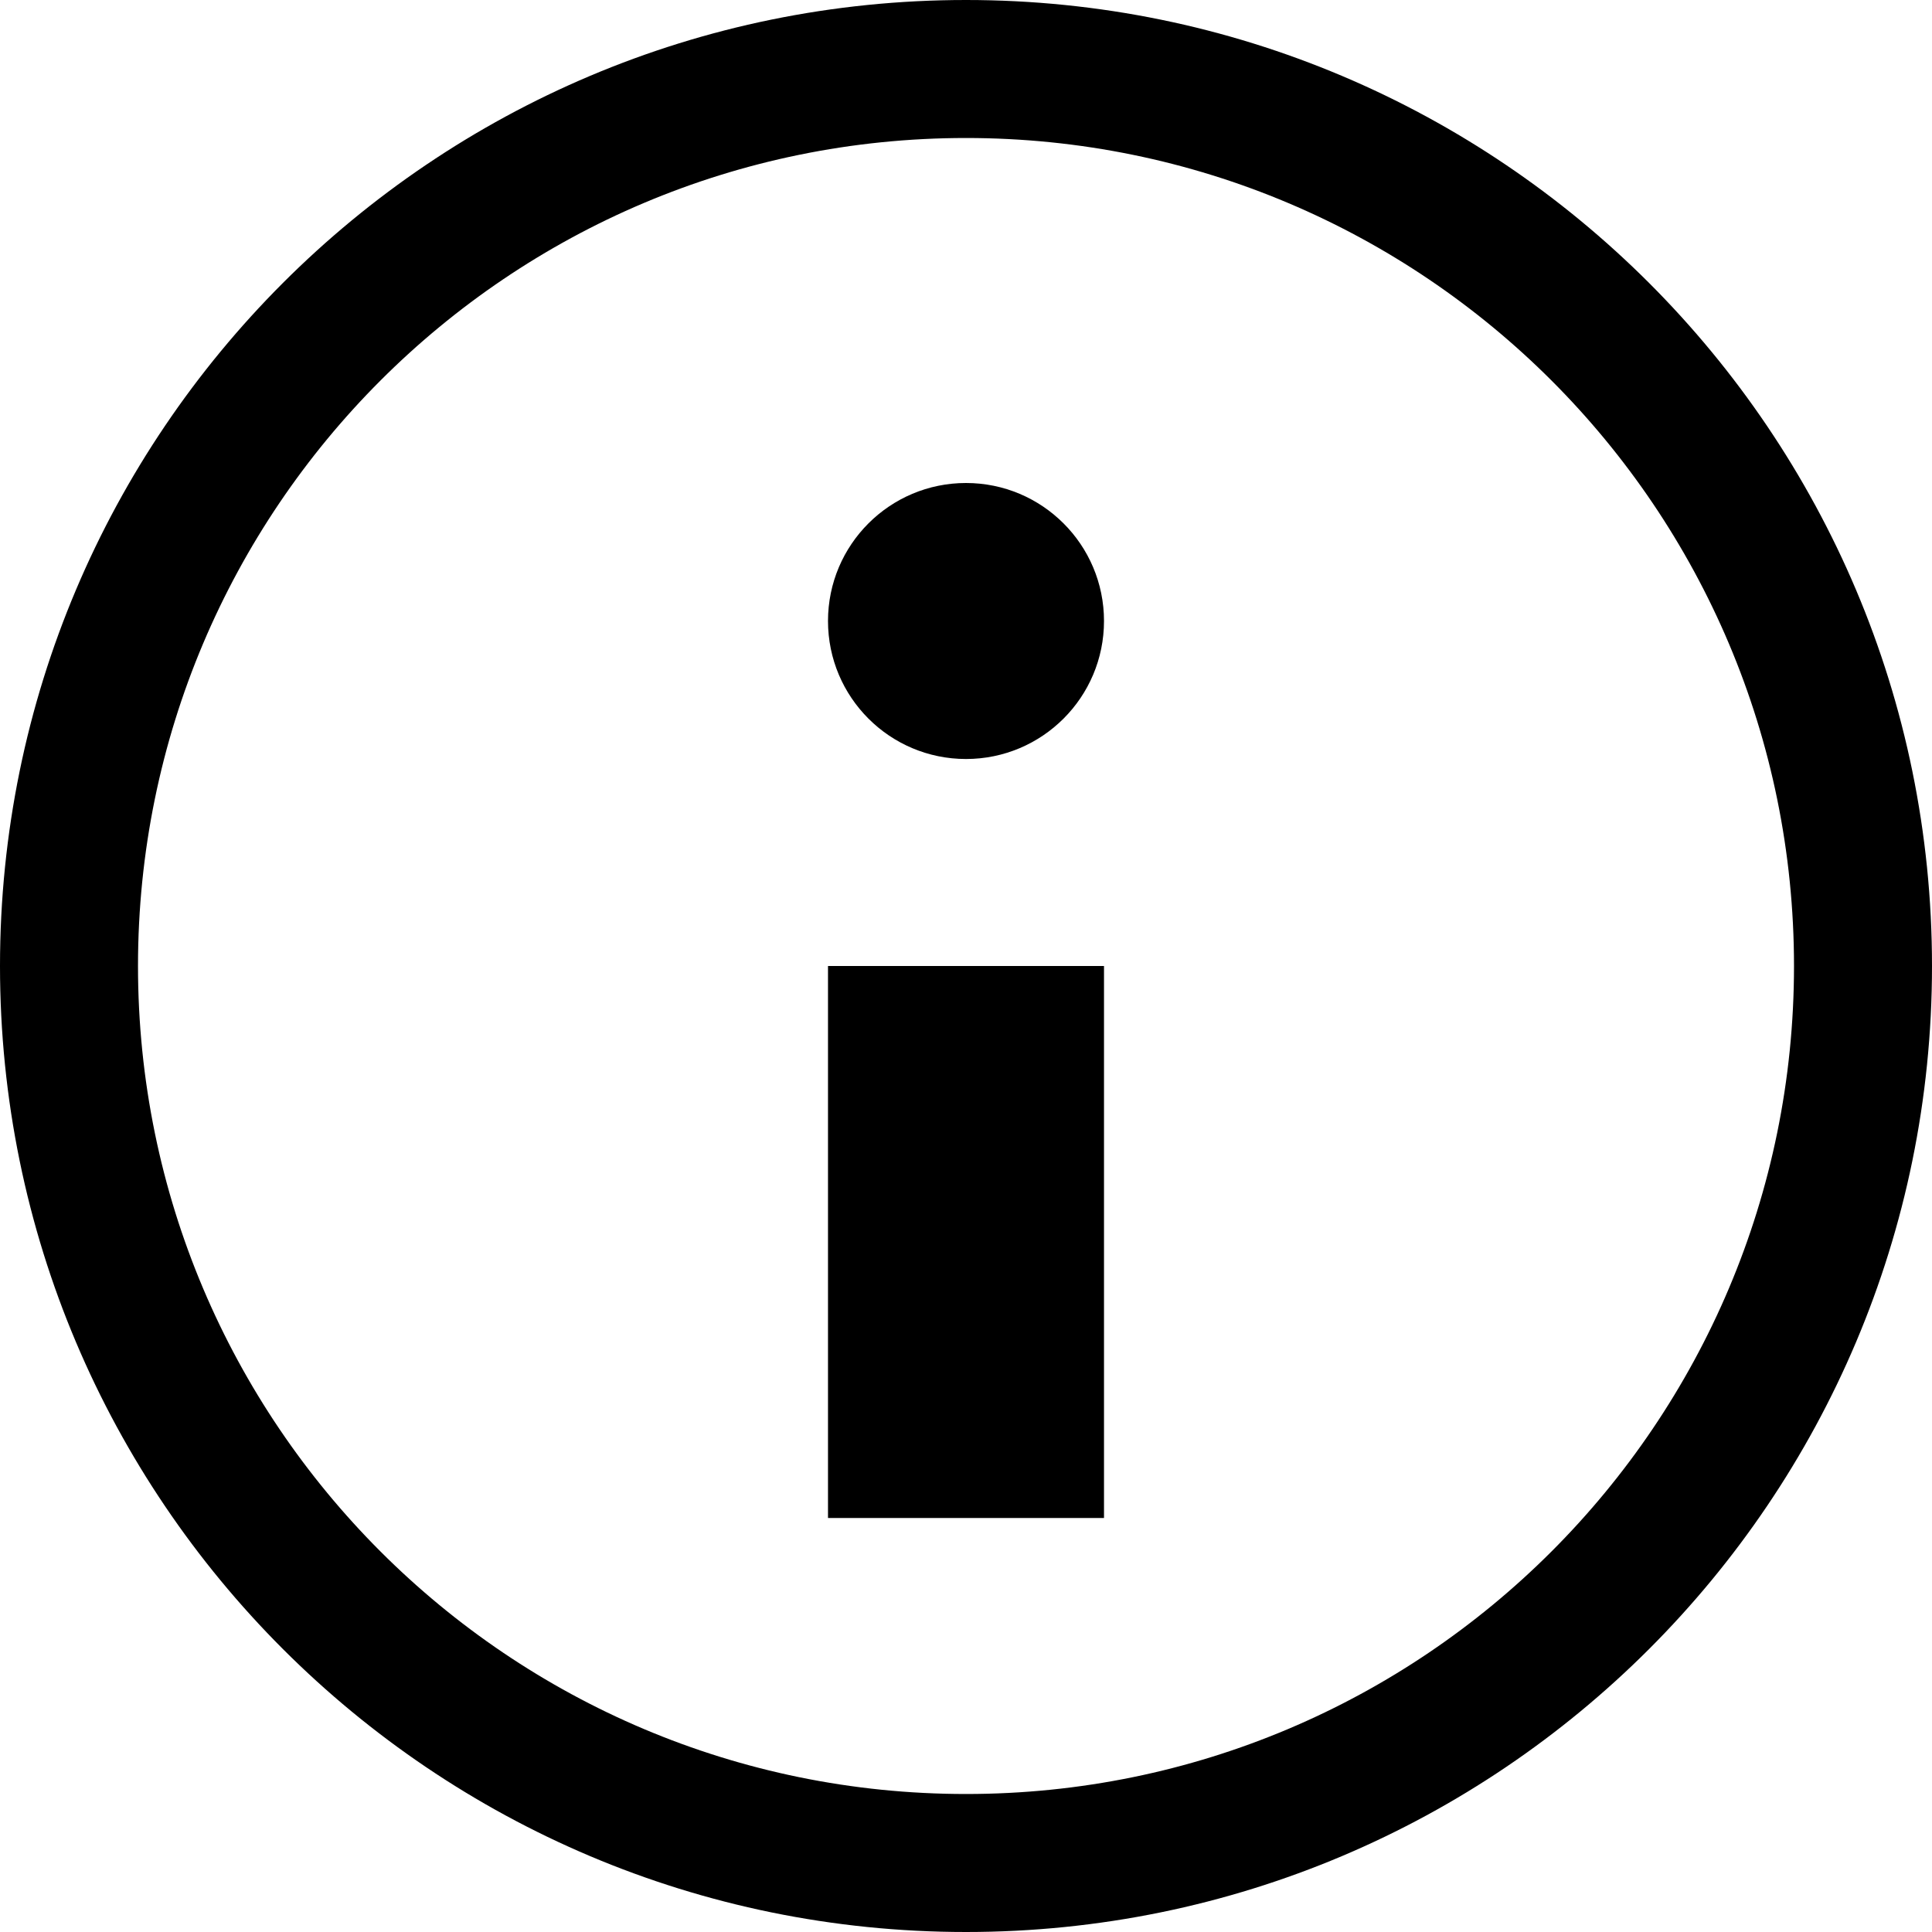
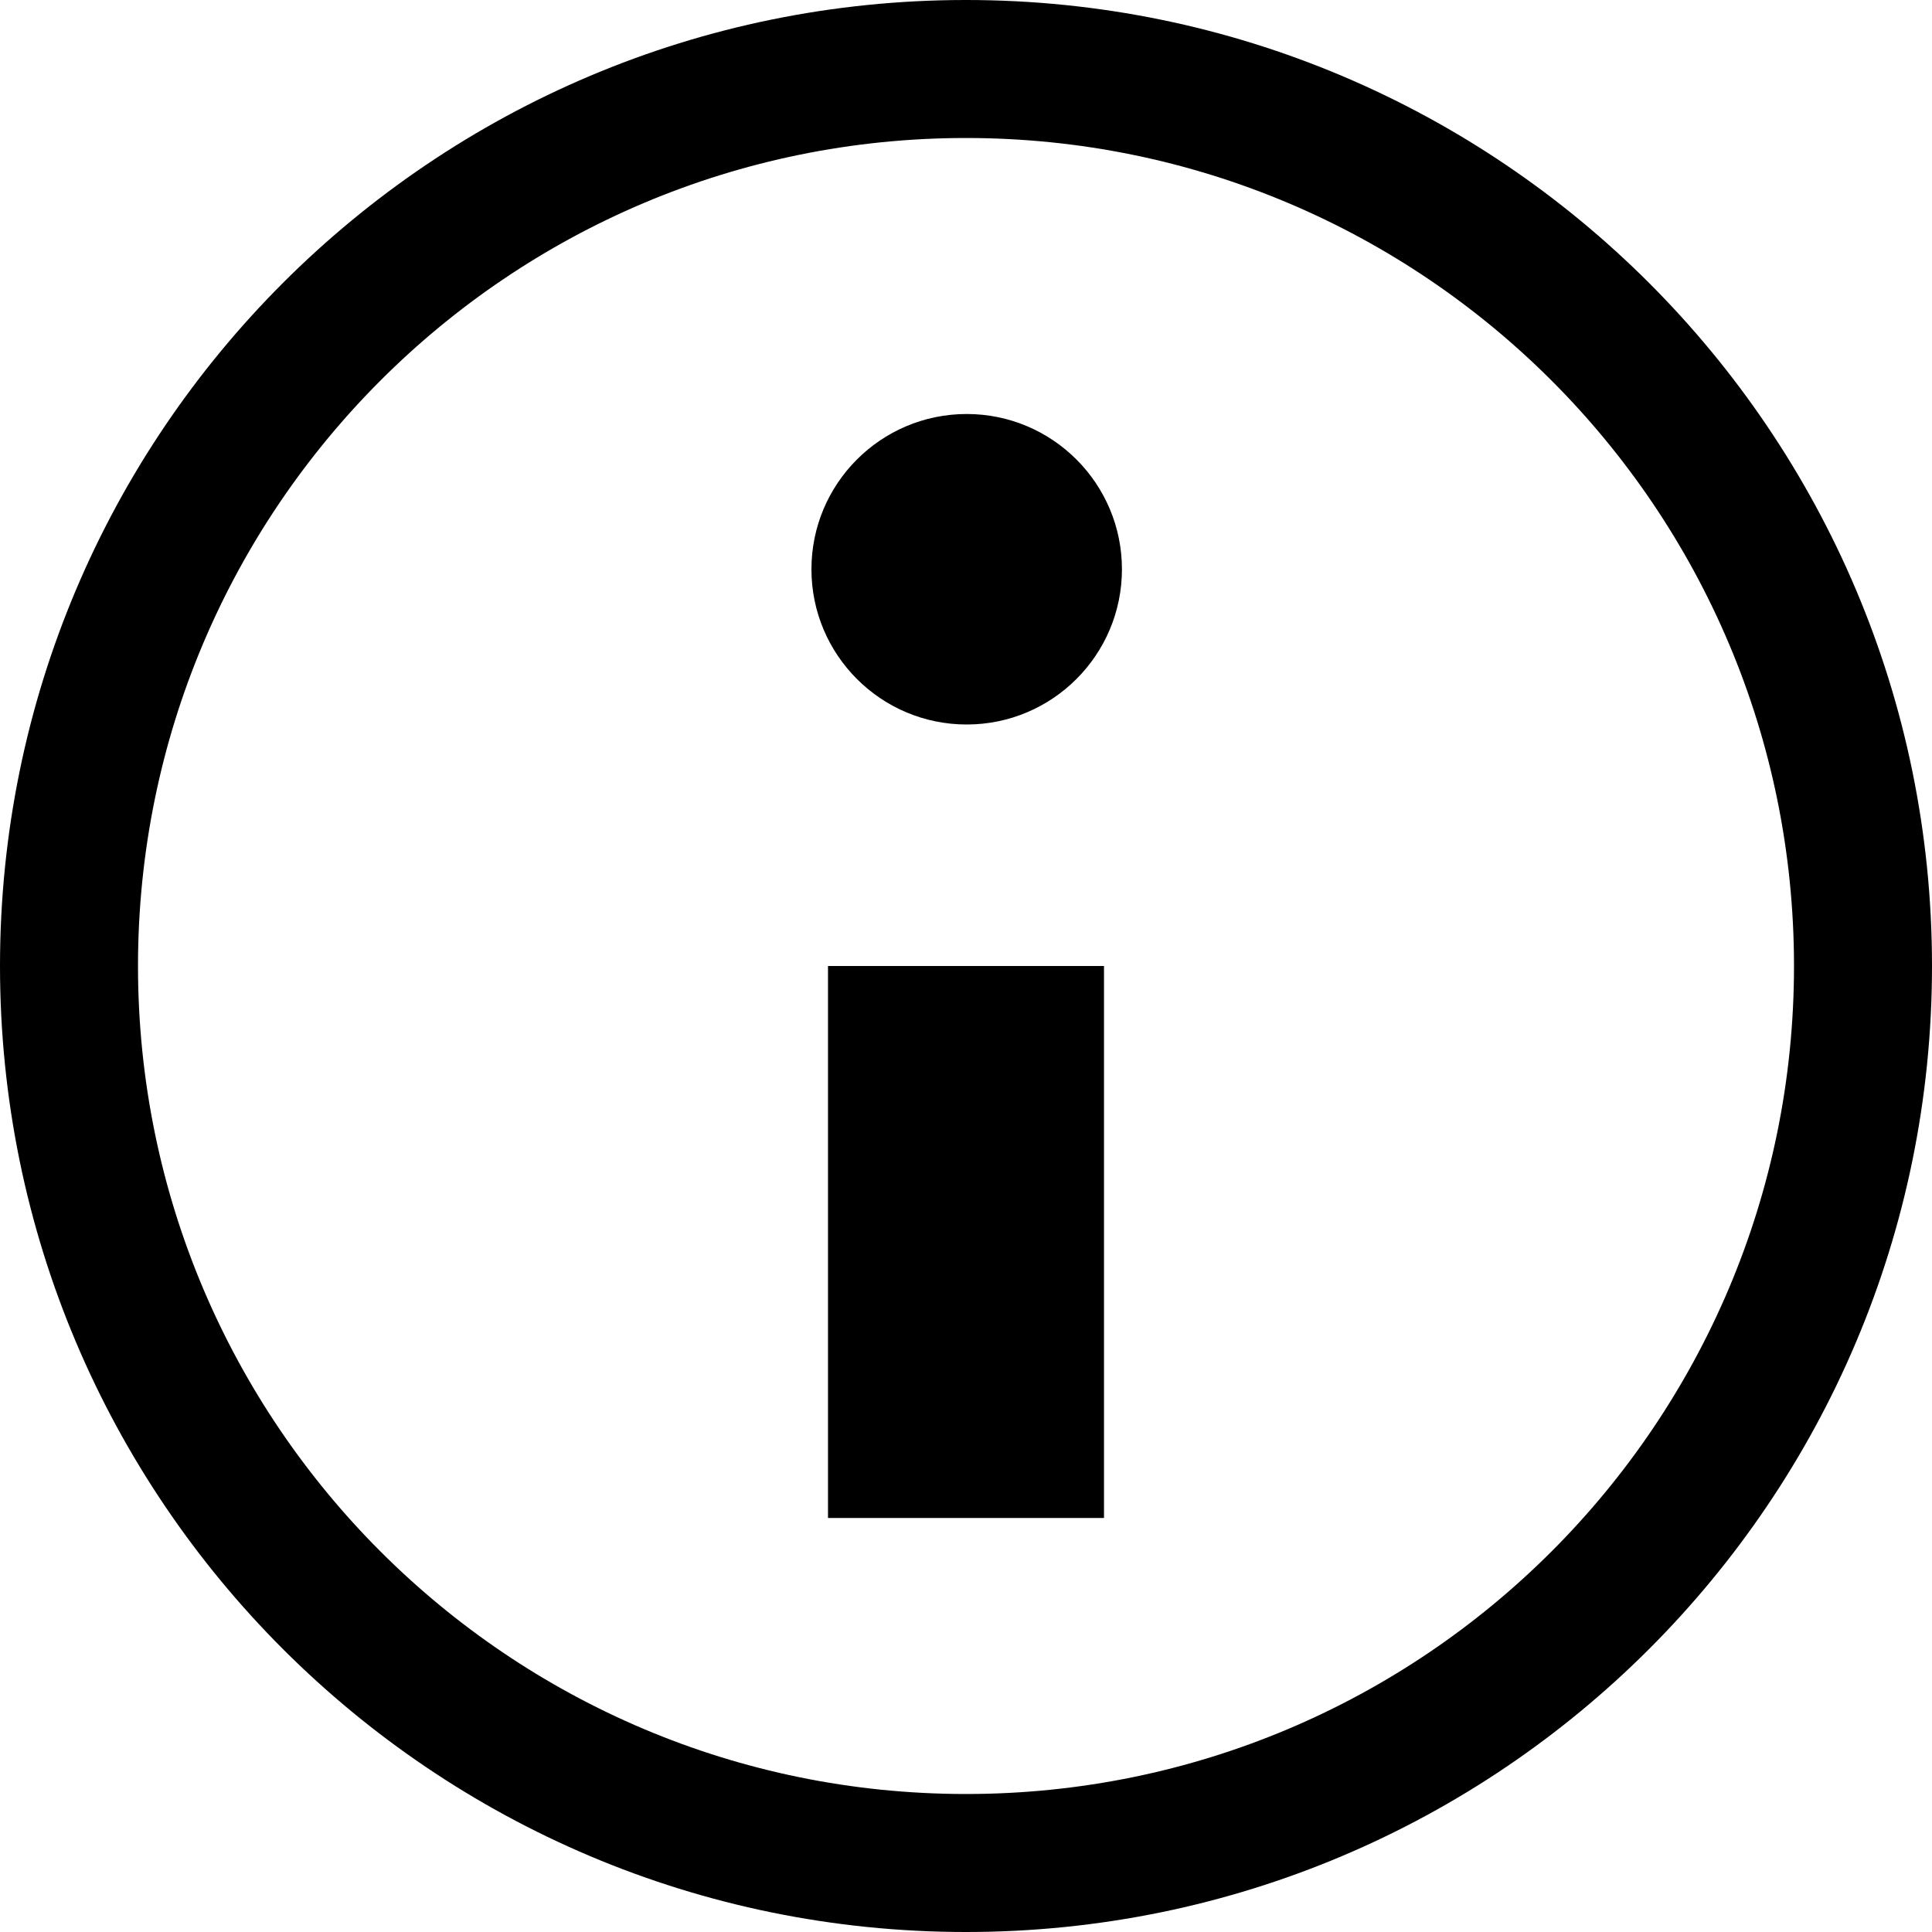
<svg xmlns="http://www.w3.org/2000/svg" width="14px" height="14px" viewBox="0 0 14 14" version="1.1">
  <defs />
  <g id="Page-1" stroke="none" stroke-width="1" fill="none" fill-rule="evenodd">
    <g id="icon-info" fill="#000000">
-       <path d="M7,14 C10.866,14 14,10.866 14,7 C14,3.134 10.866,0 7,0 C3.134,0 0,3.134 0,7 C0,10.866 3.134,14 7,14 Z M7,13 C10.314,13 13,10.314 13,7 C13,3.686 10.314,1 7,1 C3.686,1 1,3.686 1,7 C1,10.314 3.686,13 7,13 Z" id="Combined-Shape" />
-       <rect id="Rectangle-4" x="6" y="7" width="2" height="4" />
-       <circle id="Oval-2" cx="7" cy="4.5" r="1" />
+       <path d="M7,14 C10.866,14 14,10.866 14,7 C14,3.134 10.866,0 7,0 C3.134,0 0,3.134 0,7 C0,10.866 3.134,14 7,14 Z M7,13 C10.314,13 13,10.314 13,7 C13,3.686 10.314,1 7,1 C3.686,1 1,3.686 1,7 C1,10.314 3.686,13 7,13 Z M6,7 L8,7 L8,11 L6,11 L6,7 Z M7.005,5.25 C7.626,5.25 8.13,4.746 8.13,4.125 C8.13,3.504 7.626,3 7.005,3 C6.384,3 5.88,3.504 5.88,4.125 C5.88,4.746 6.384,5.25 7.005,5.25 Z" />
    </g>
  </g>
</svg>
